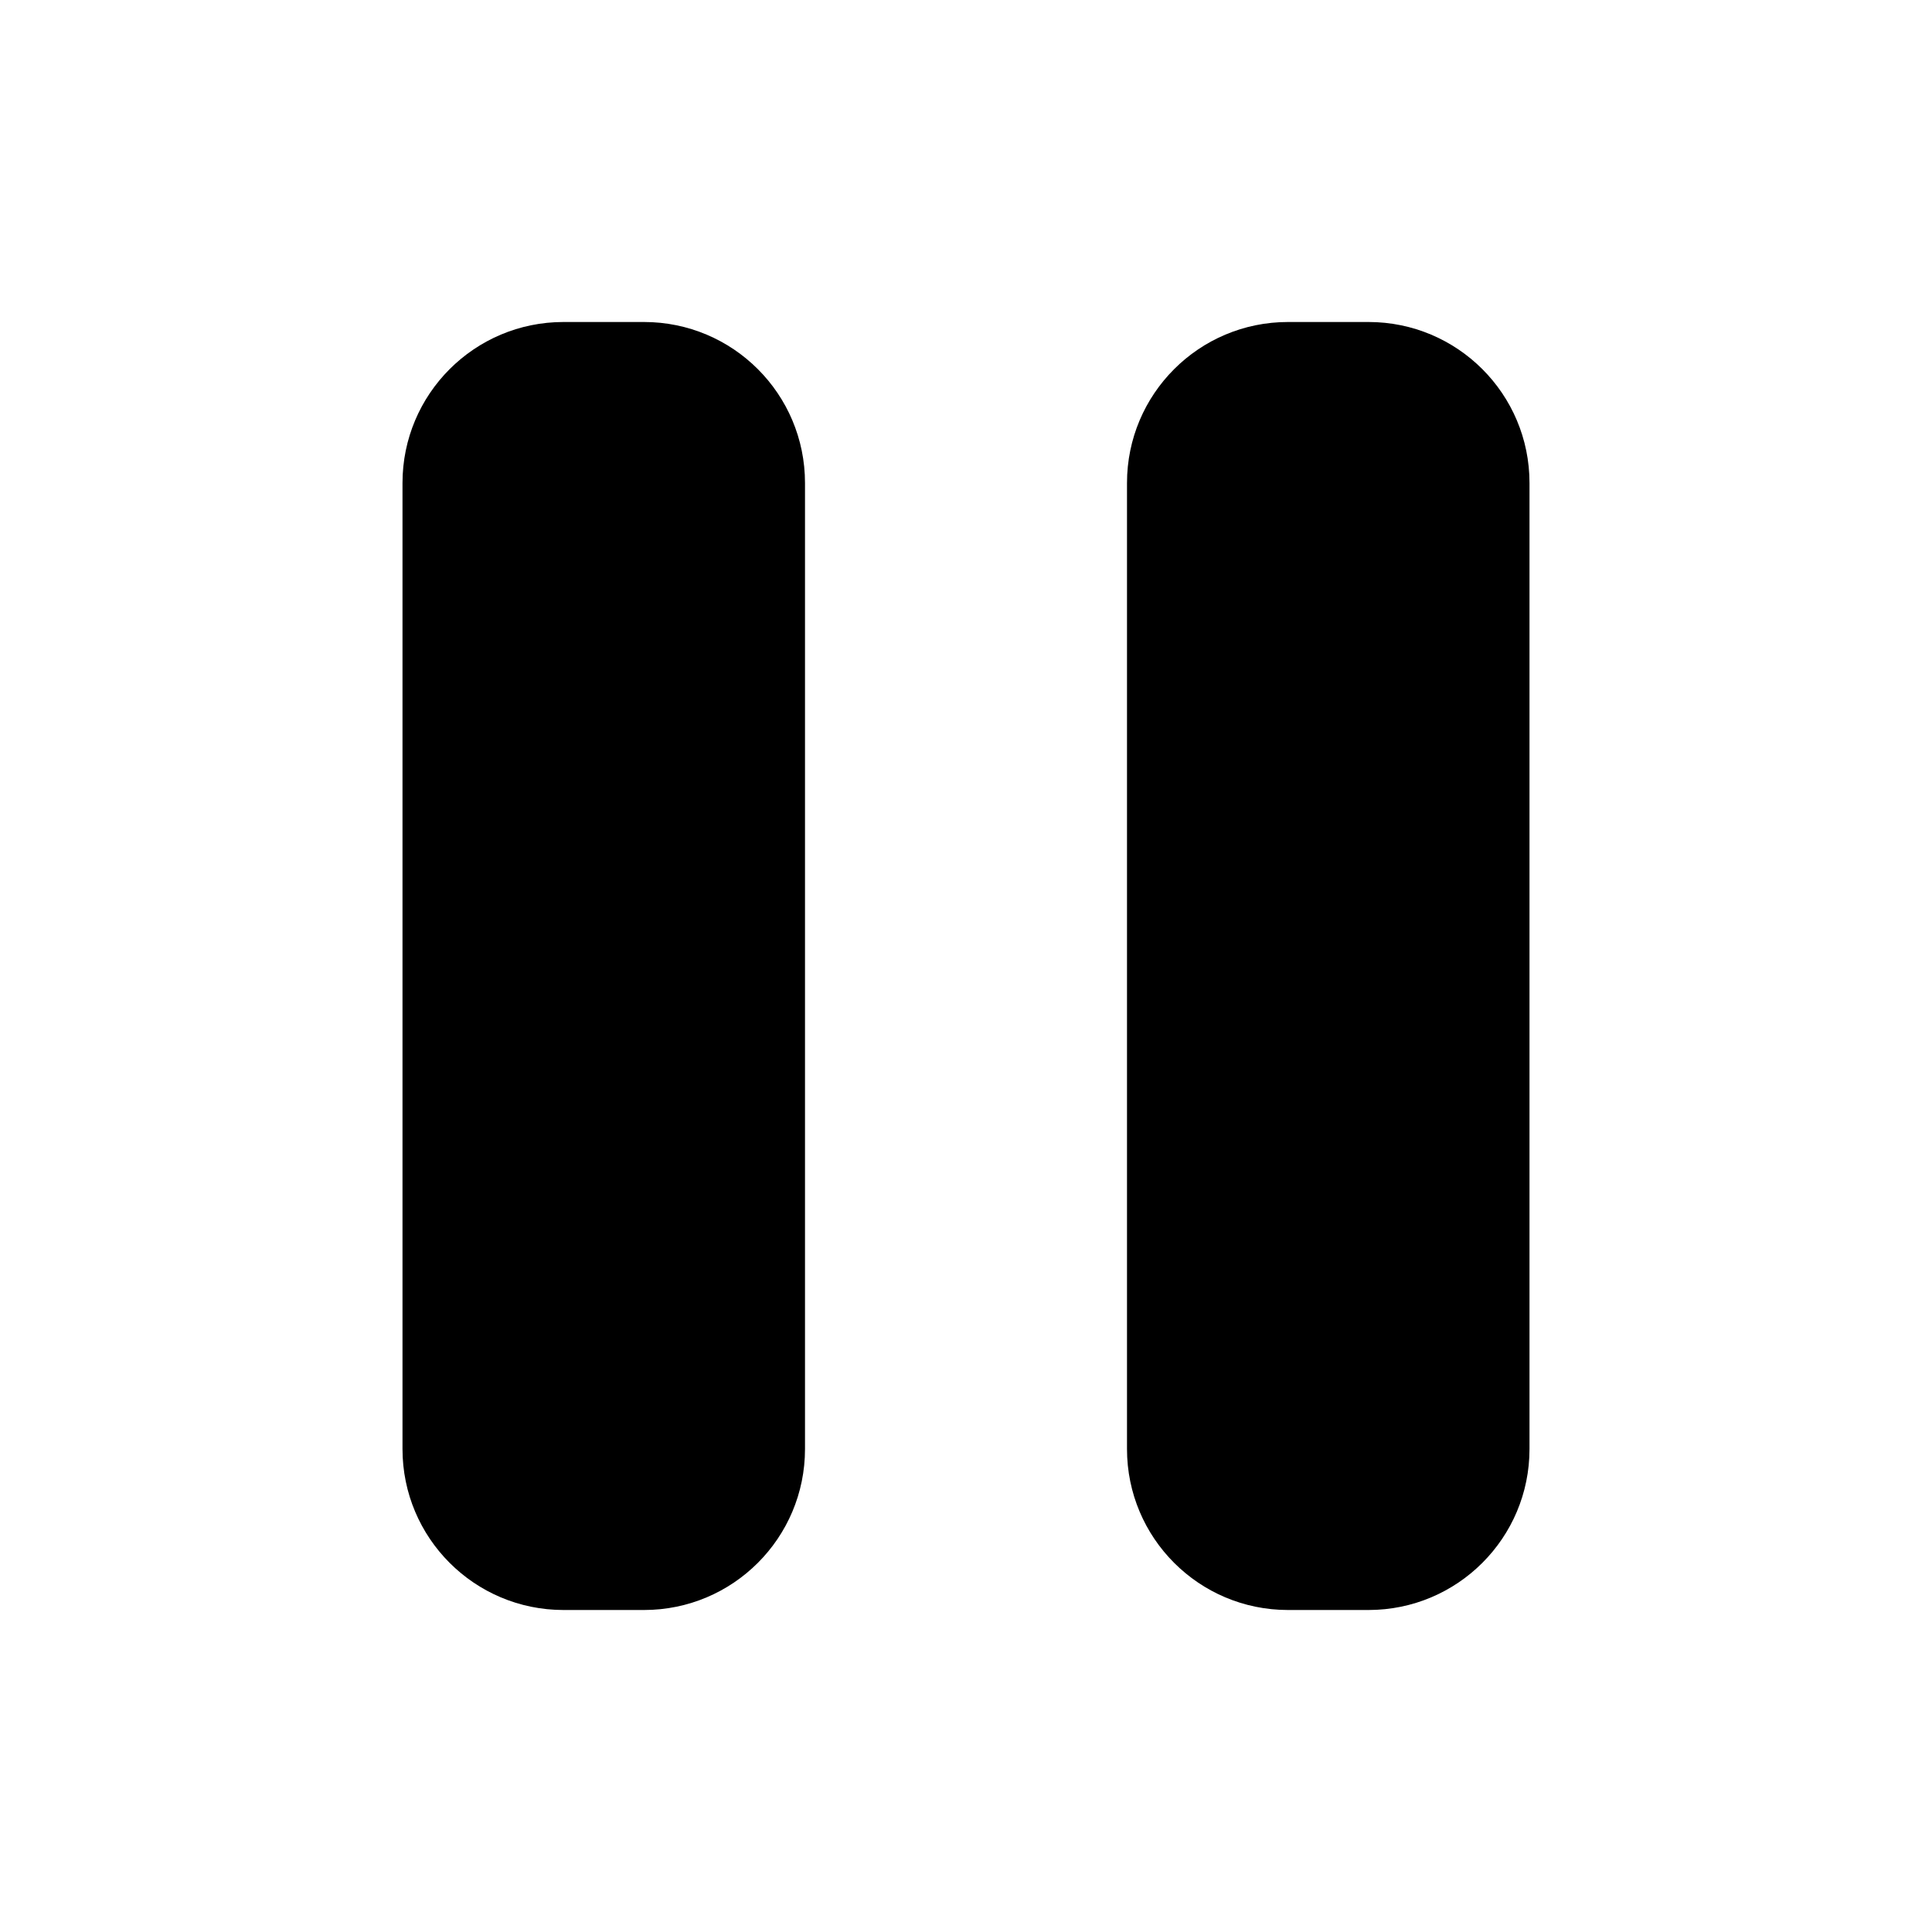
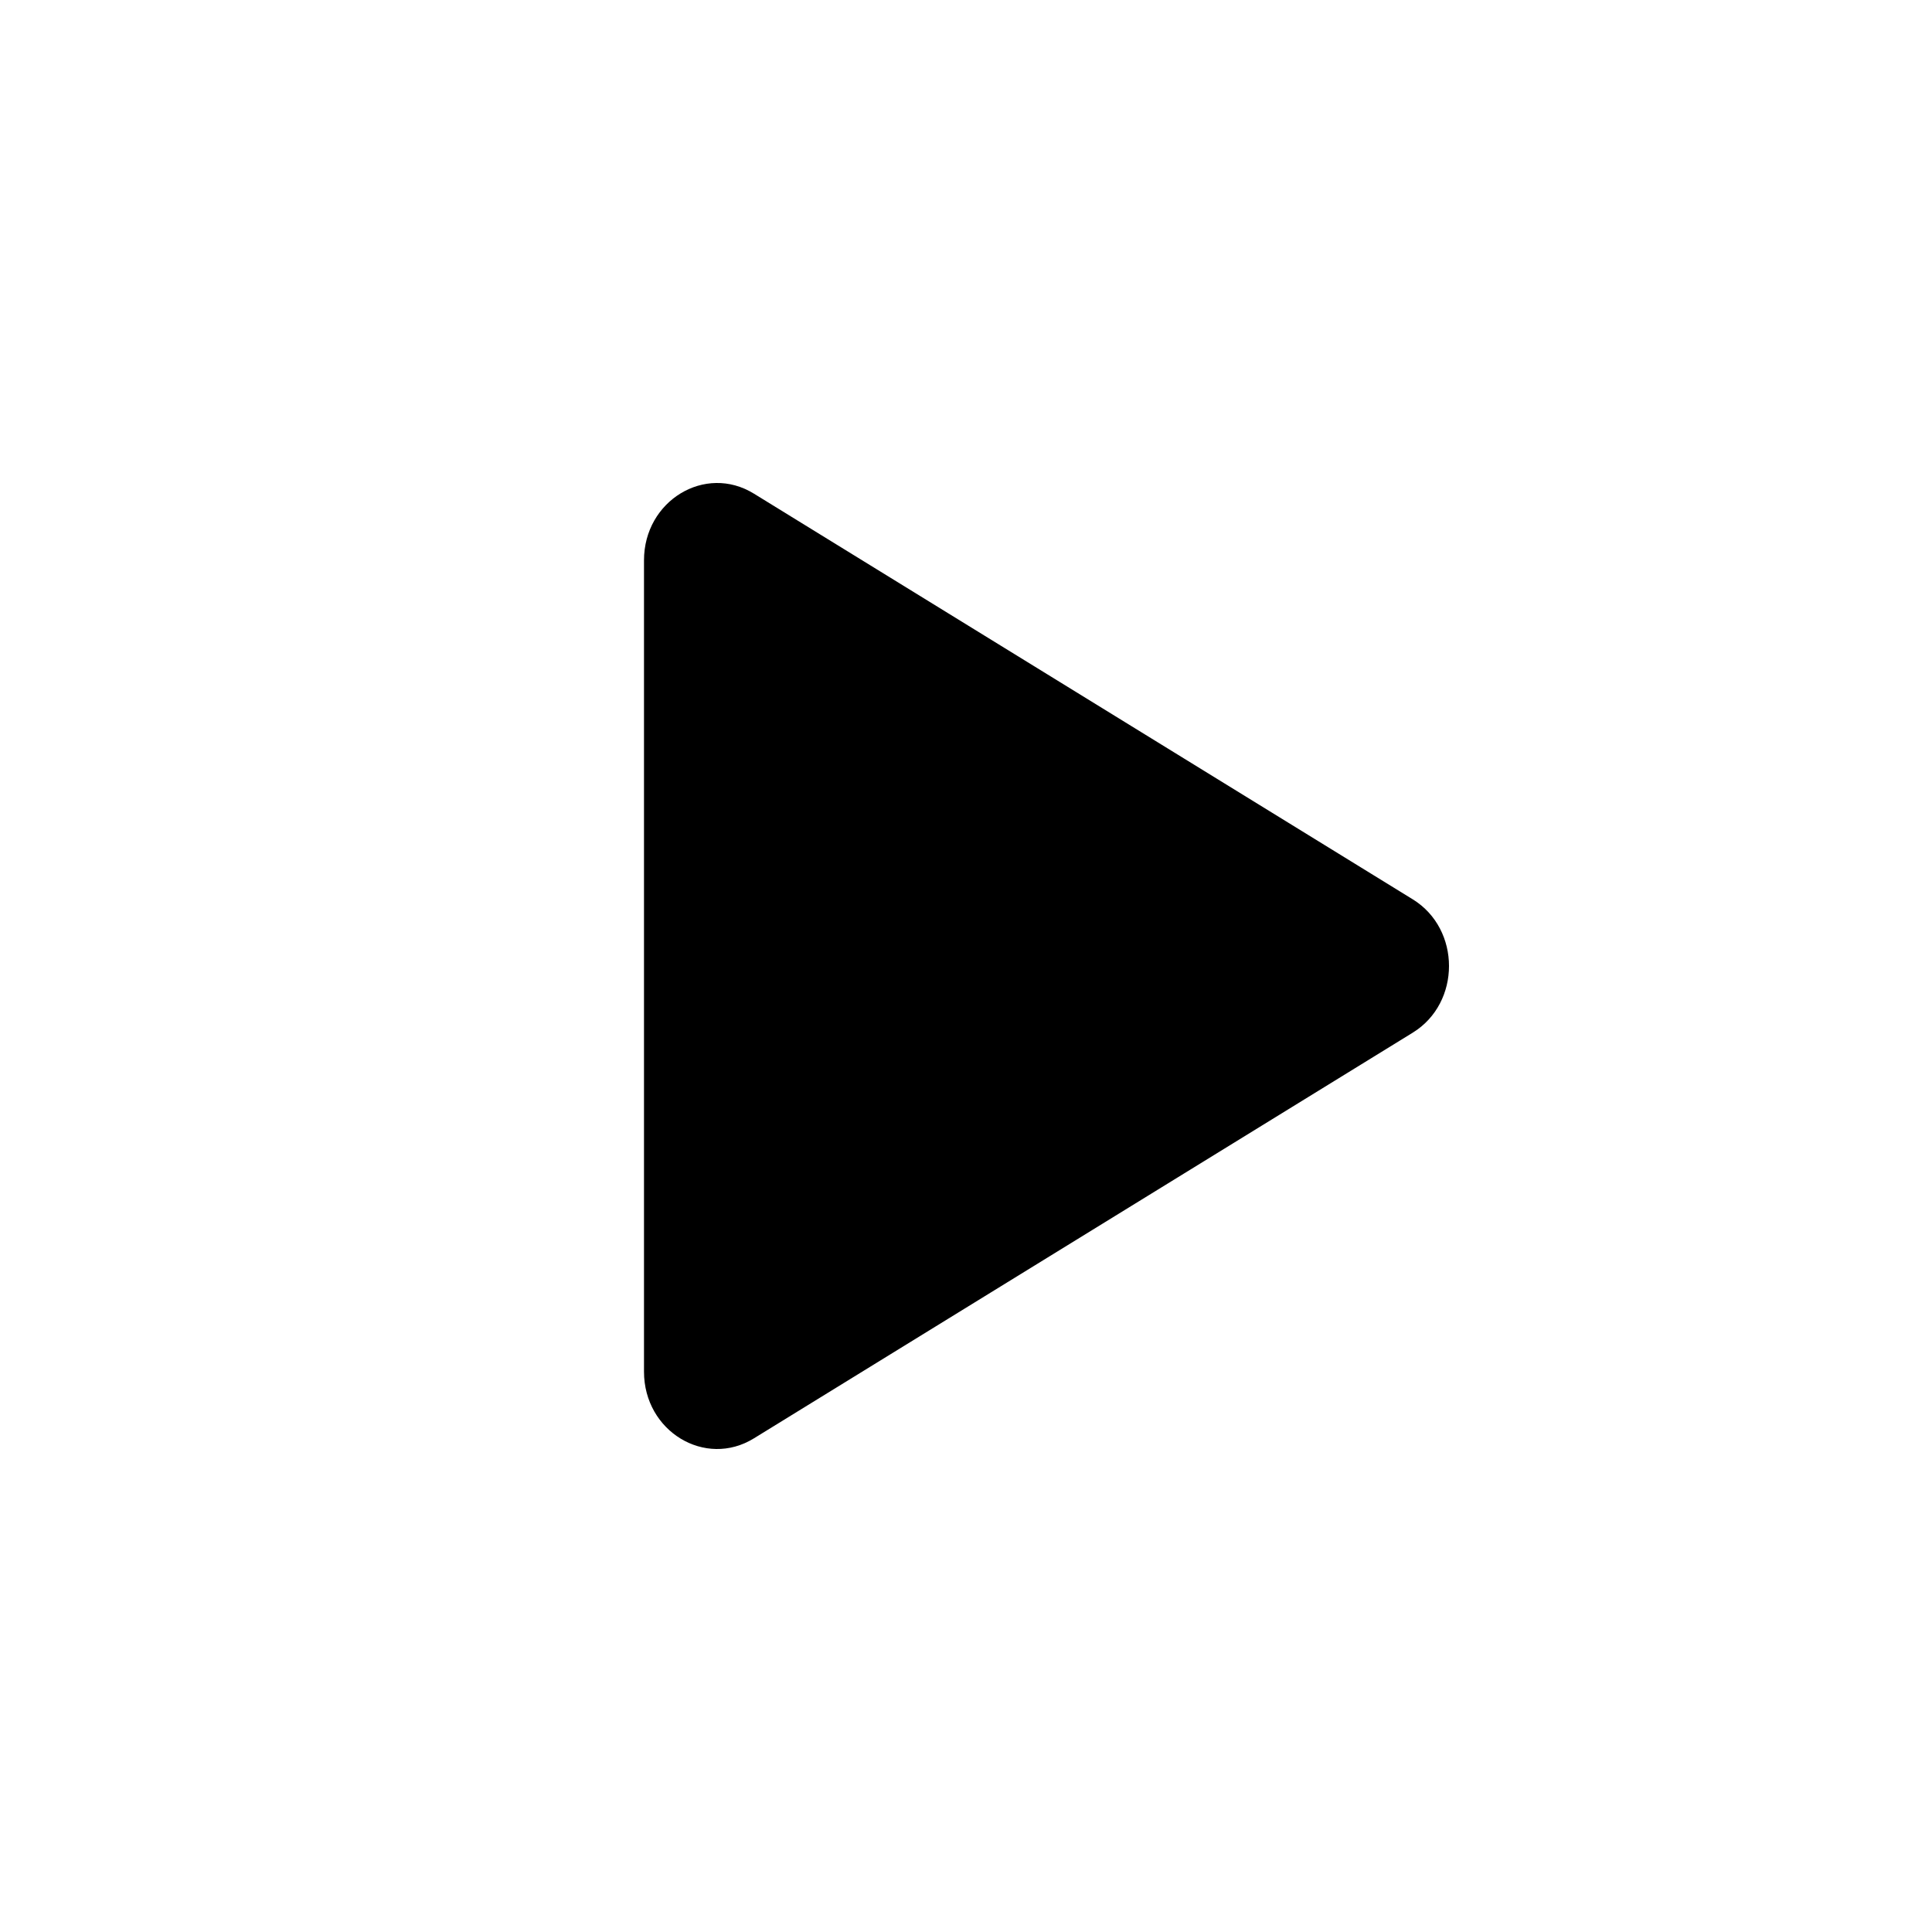
<svg xmlns="http://www.w3.org/2000/svg" width="24" height="24" viewBox="0 0 24 24" fill="none">
-   <path d="M5 6C5 4.895 5.895 4 7 4H8C9.105 4 10 4.895 10 6V18C10 19.105 9.105 20 8 20H7C5.895 20 5 19.105 5 18V6Z" fill="black" />
-   <path d="M14 6C14 4.895 14.895 4 16 4H17C18.105 4 19 4.895 19 6V18C19 19.105 18.105 20 17 20H16C14.895 20 14 19.105 14 18V6Z" fill="black" />
+   <path d="M17.55 11.172C18.15 11.542 18.15 12.458 17.55 12.828L9.365 17.868C8.76 18.241 8 17.78 8 17.04L8 6.96C8 6.22 8.76 5.759 9.365 6.132L17.55 11.172Z" fill="black" />
</svg>
